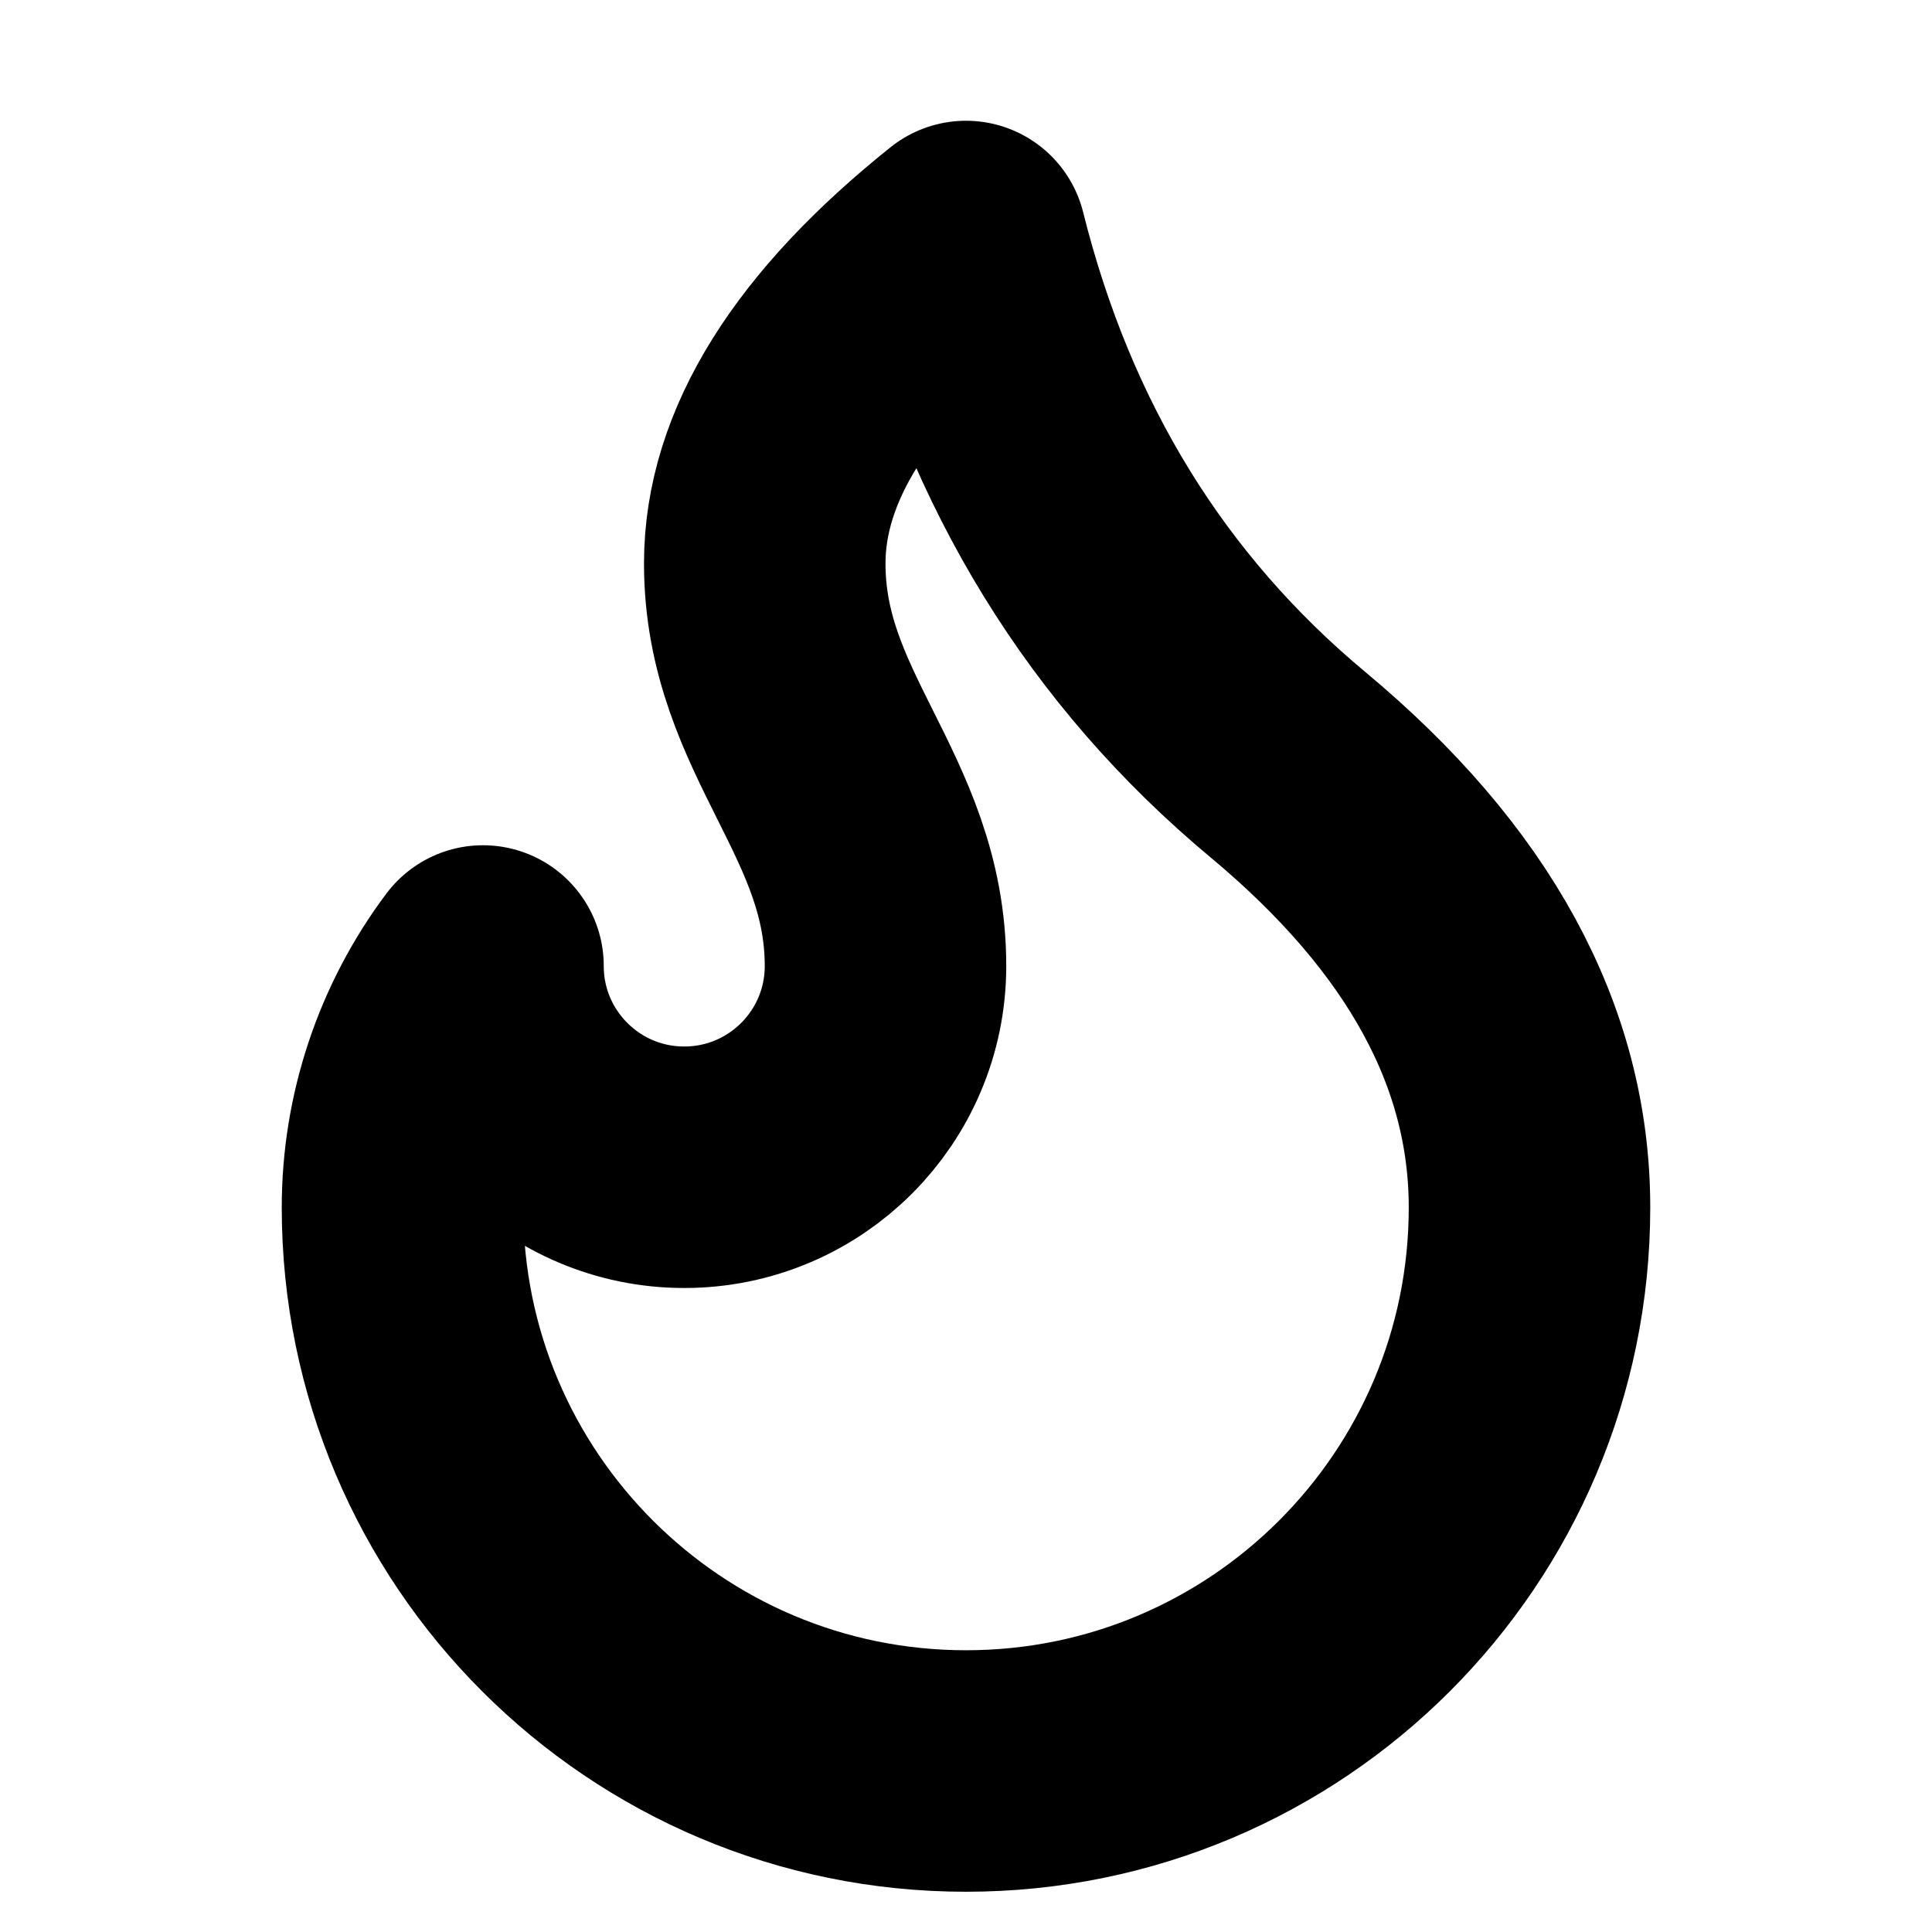
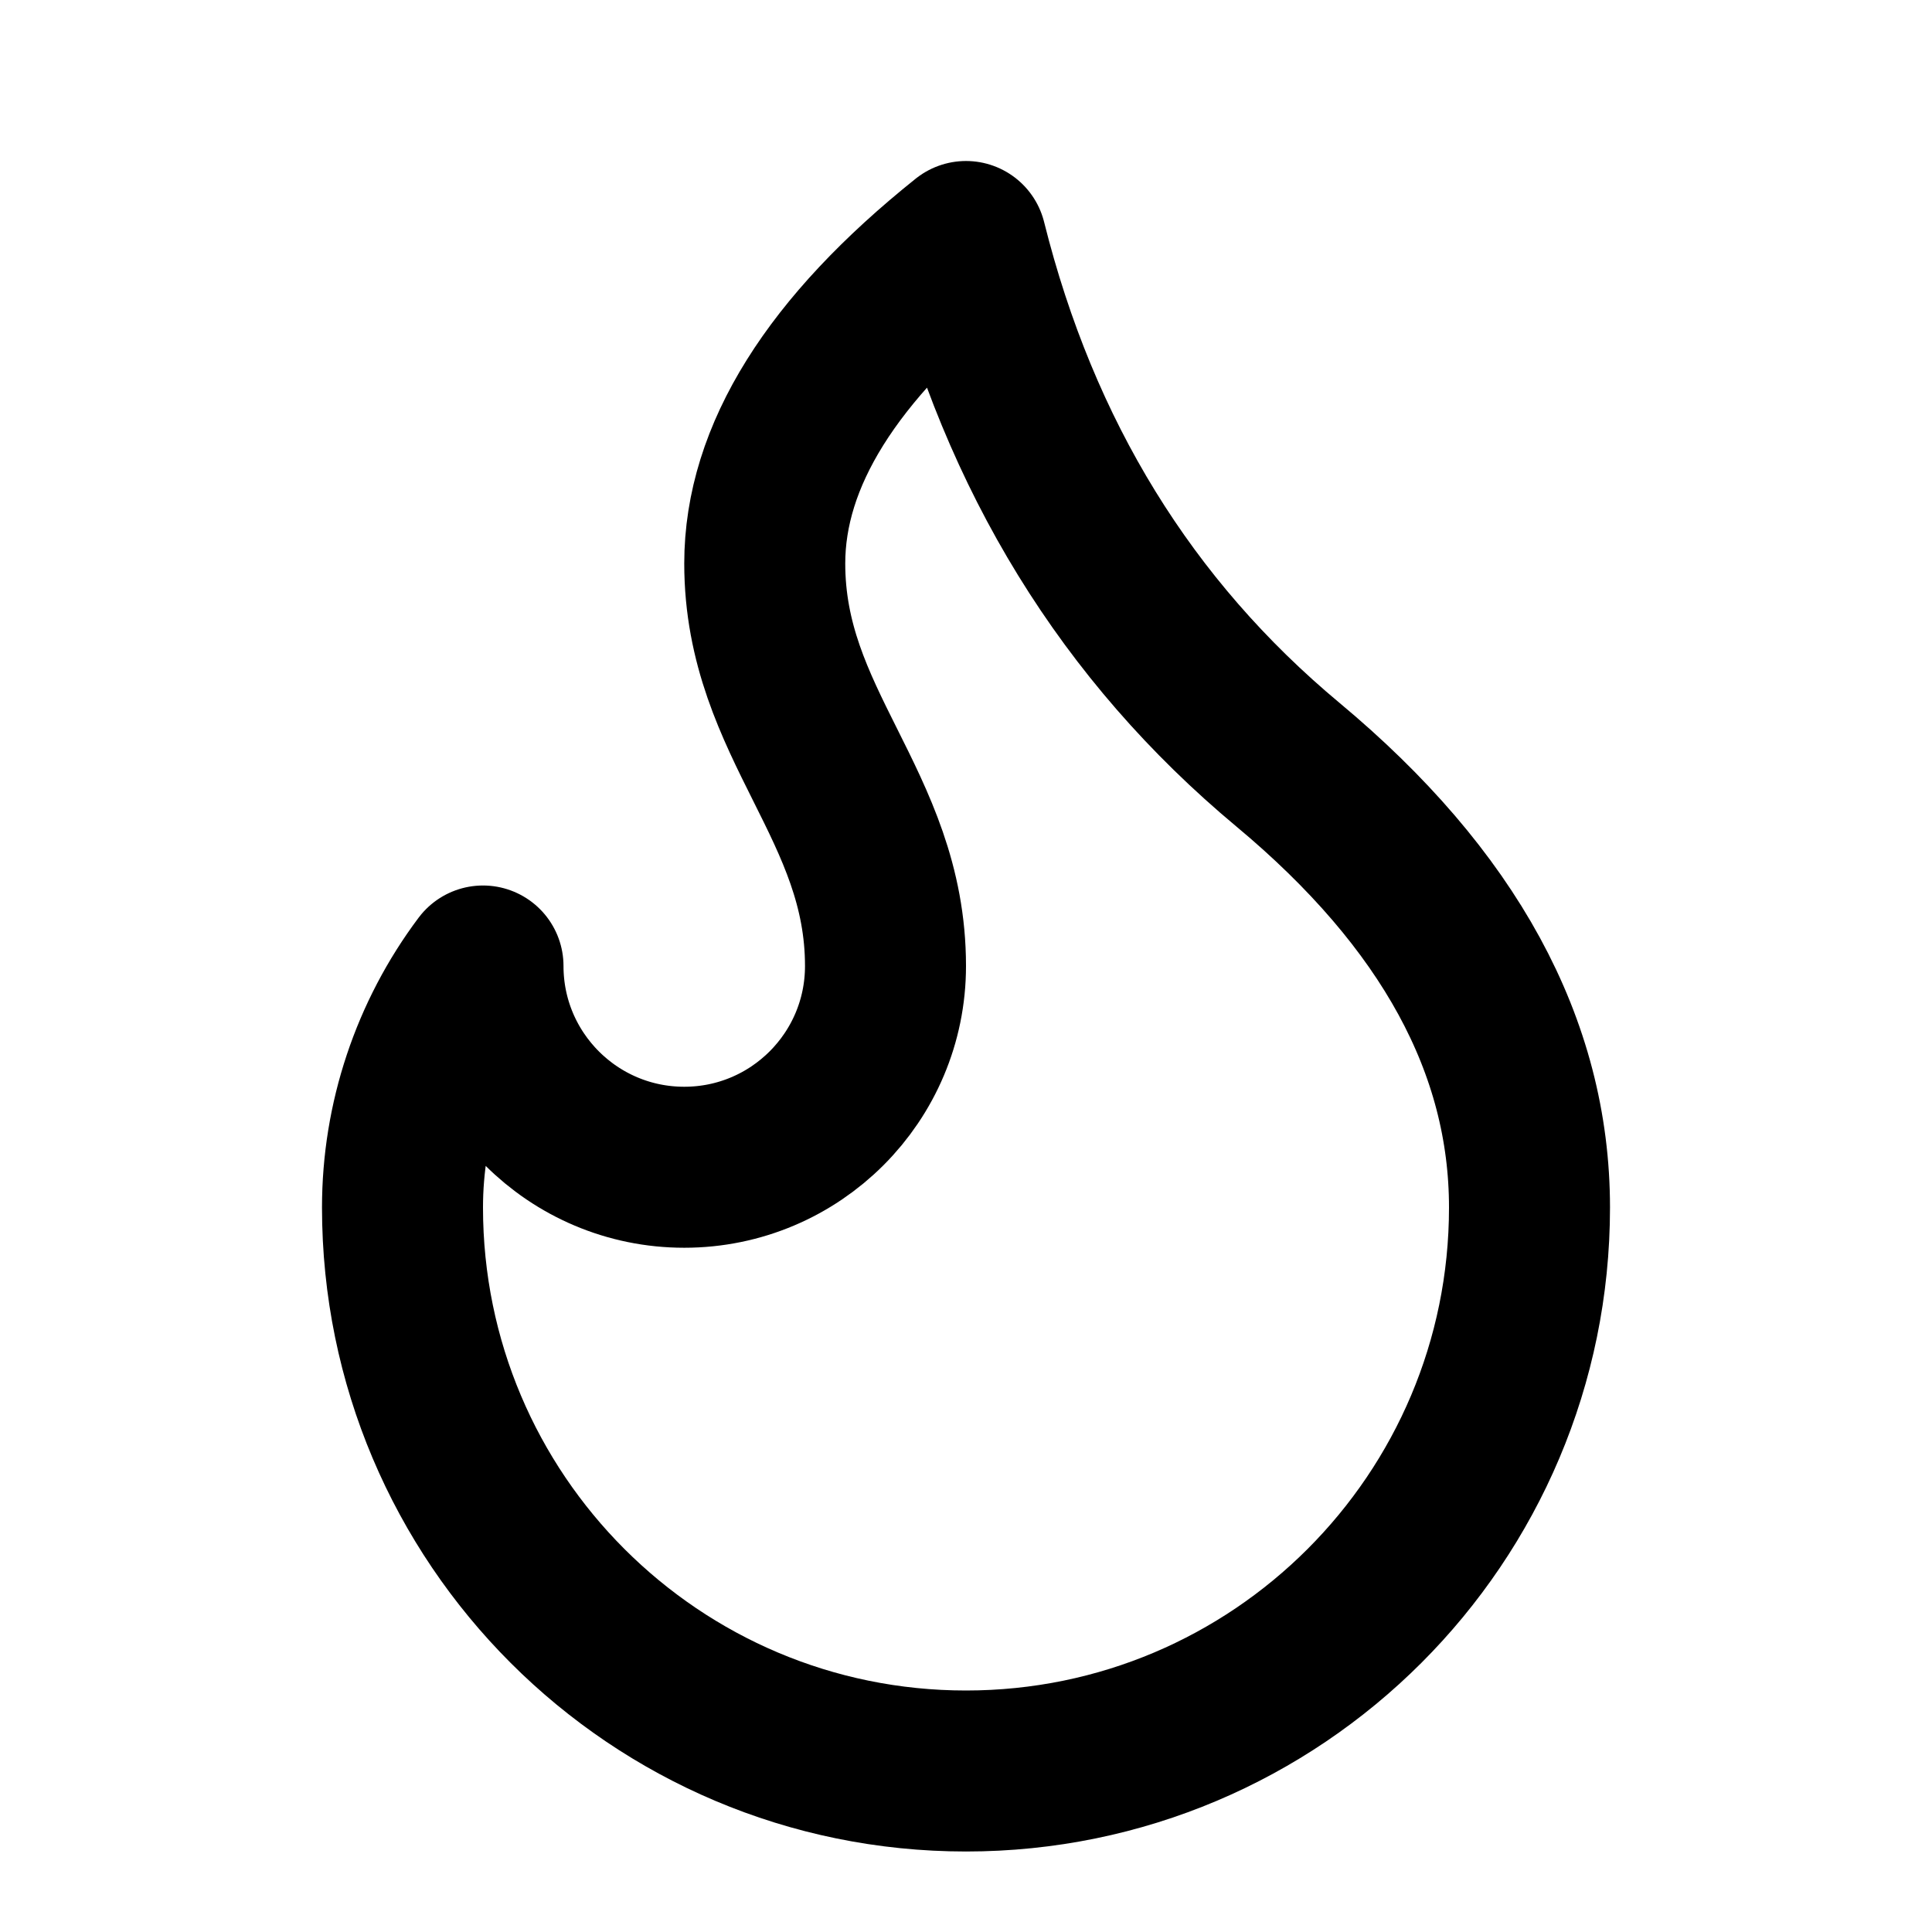
- <svg xmlns="http://www.w3.org/2000/svg" class="lucide lucide-flame" width="100%" height="100%" viewBox="0 0 24 24" fill="none" stroke="currentColor" stroke-width="3" stroke-linecap="round" stroke-linejoin="round" aria-hidden="true" focusable="false">
+ <svg xmlns="http://www.w3.org/2000/svg" class="lucide lucide-flame" width="100%" height="100%" viewBox="0 0 24 24" fill="none" stroke="currentColor" stroke-width="2" stroke-linecap="round" stroke-linejoin="round" aria-hidden="true" focusable="false">
  <path d="M12 3q1 4 4 6.5t3 5.5a1 1 0 0 1-14 0 5 5 0 0 1 1-3 1 1 0 0 0 5 0c0-2-1.5-3-1.5-5q0-2 2.5-4" />
</svg>
